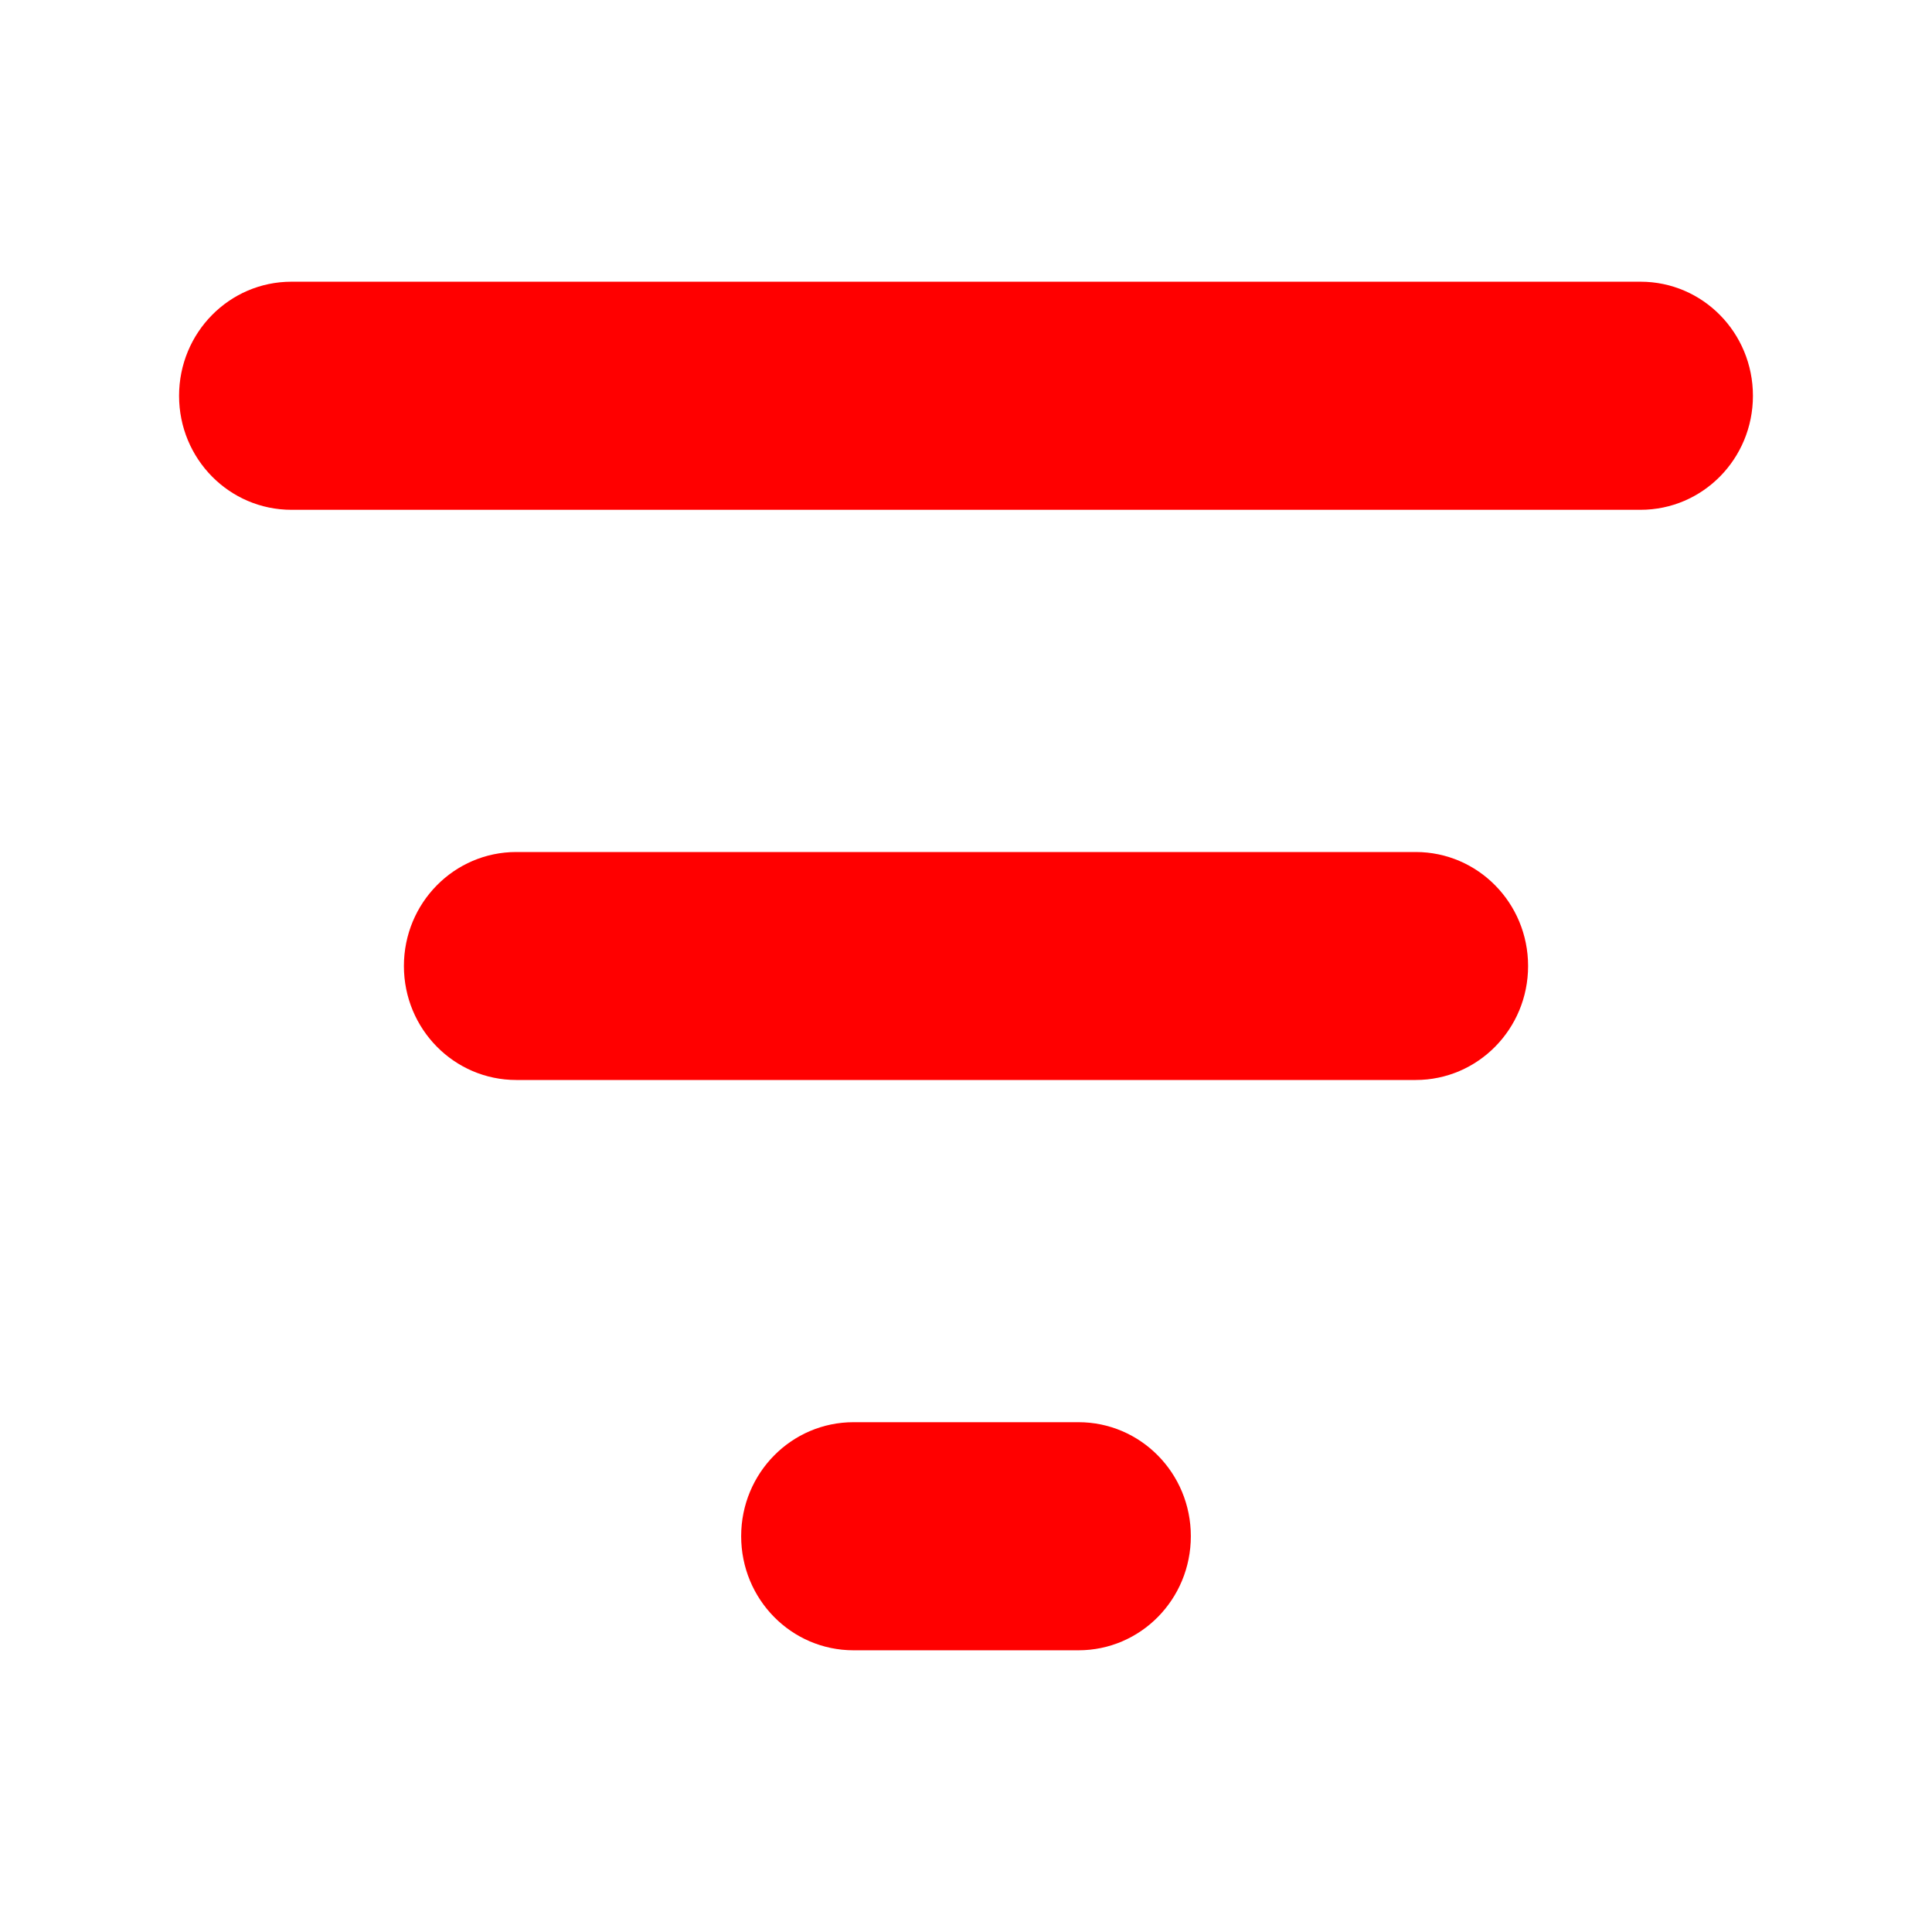
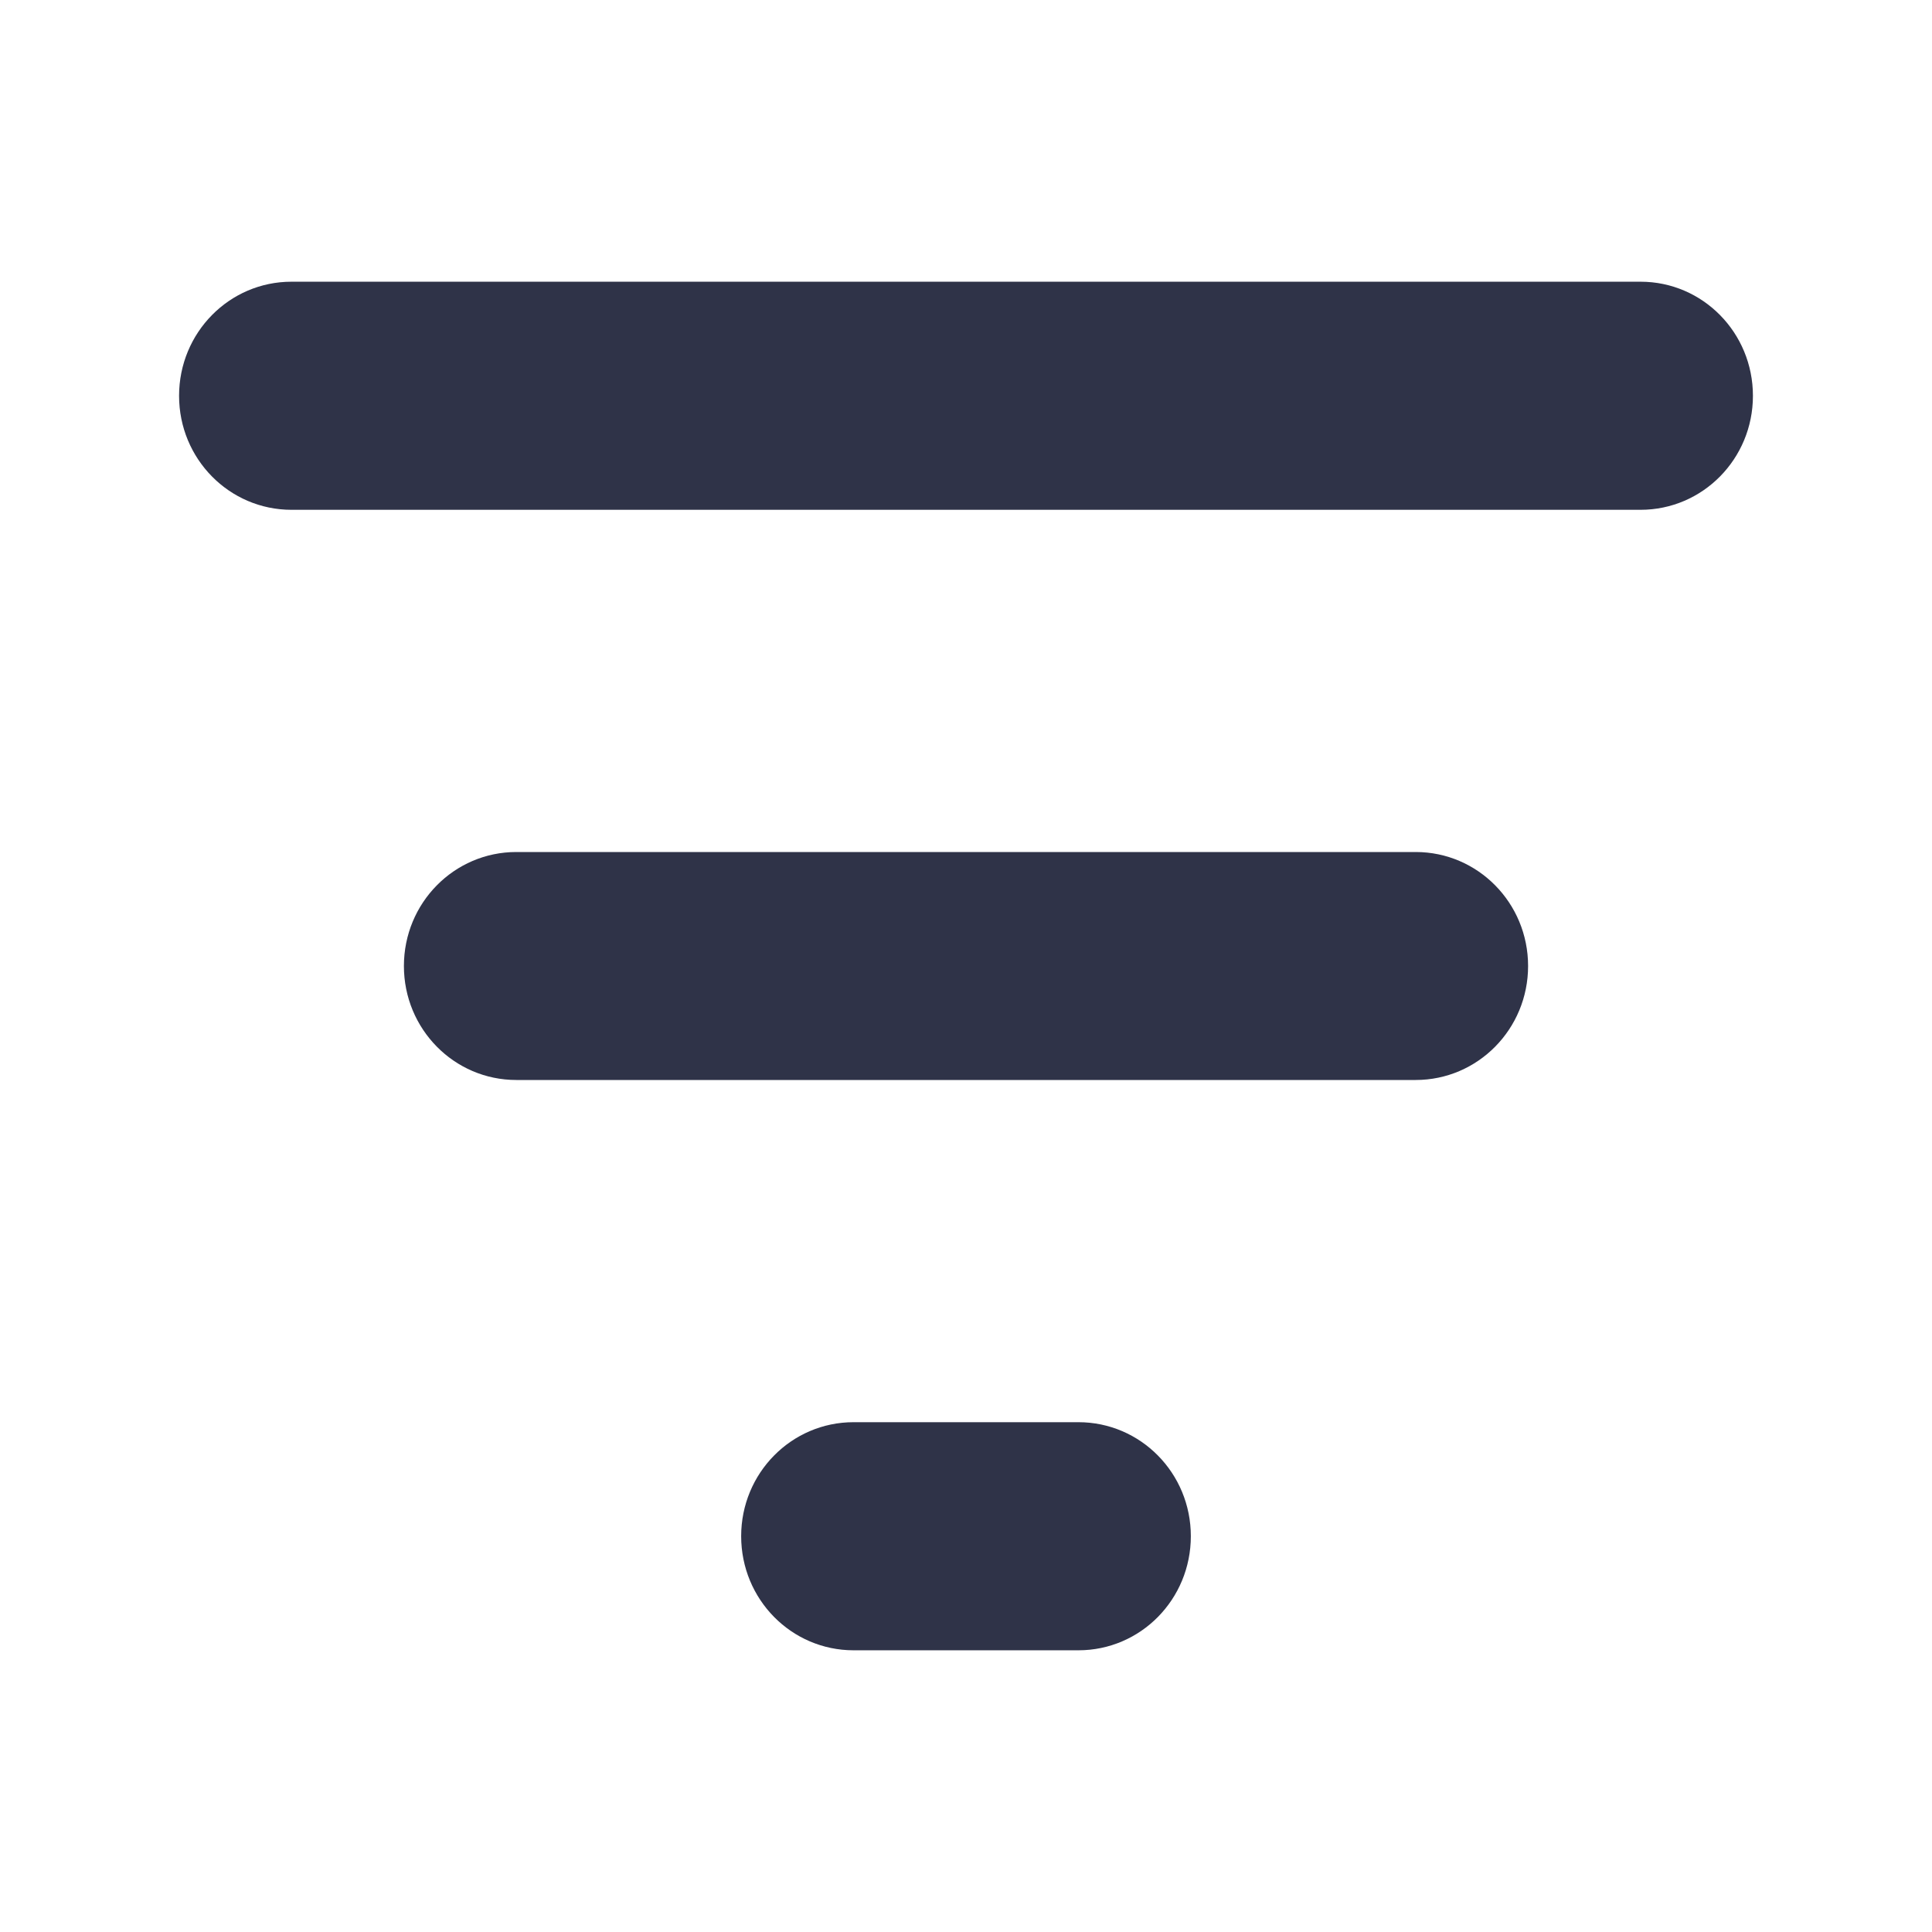
<svg xmlns="http://www.w3.org/2000/svg" width="16" height="16" viewBox="0 0 16 16" fill="none">
-   <path d="M1.483 3.278C1.483 2.755 1.899 2.333 2.414 2.333H13.586C14.101 2.333 14.517 2.755 14.517 3.278C14.517 3.8 14.101 4.222 13.586 4.222H2.414C1.899 4.222 1.483 3.8 1.483 3.278ZM3.345 8C3.345 7.478 3.761 7.056 4.276 7.056H11.724C12.239 7.056 12.655 7.478 12.655 8C12.655 8.522 12.239 8.944 11.724 8.944H4.276C3.761 8.944 3.345 8.522 3.345 8ZM9.862 12.722C9.862 13.245 9.446 13.667 8.931 13.667H7.069C6.554 13.667 6.138 13.245 6.138 12.722C6.138 12.2 6.554 11.778 7.069 11.778H8.931C9.446 11.778 9.862 12.2 9.862 12.722Z" fill="#FF0000" />
+   <path d="M1.483 3.278C1.483 2.755 1.899 2.333 2.414 2.333H13.586C14.101 2.333 14.517 2.755 14.517 3.278C14.517 3.8 14.101 4.222 13.586 4.222H2.414C1.899 4.222 1.483 3.8 1.483 3.278ZM3.345 8C3.345 7.478 3.761 7.056 4.276 7.056H11.724C12.239 7.056 12.655 7.478 12.655 8C12.655 8.522 12.239 8.944 11.724 8.944H4.276C3.761 8.944 3.345 8.522 3.345 8ZM9.862 12.722C9.862 13.245 9.446 13.667 8.931 13.667H7.069C6.554 13.667 6.138 13.245 6.138 12.722C6.138 12.2 6.554 11.778 7.069 11.778H8.931C9.446 11.778 9.862 12.2 9.862 12.722Z" fill="#2F3348" />
</svg>
